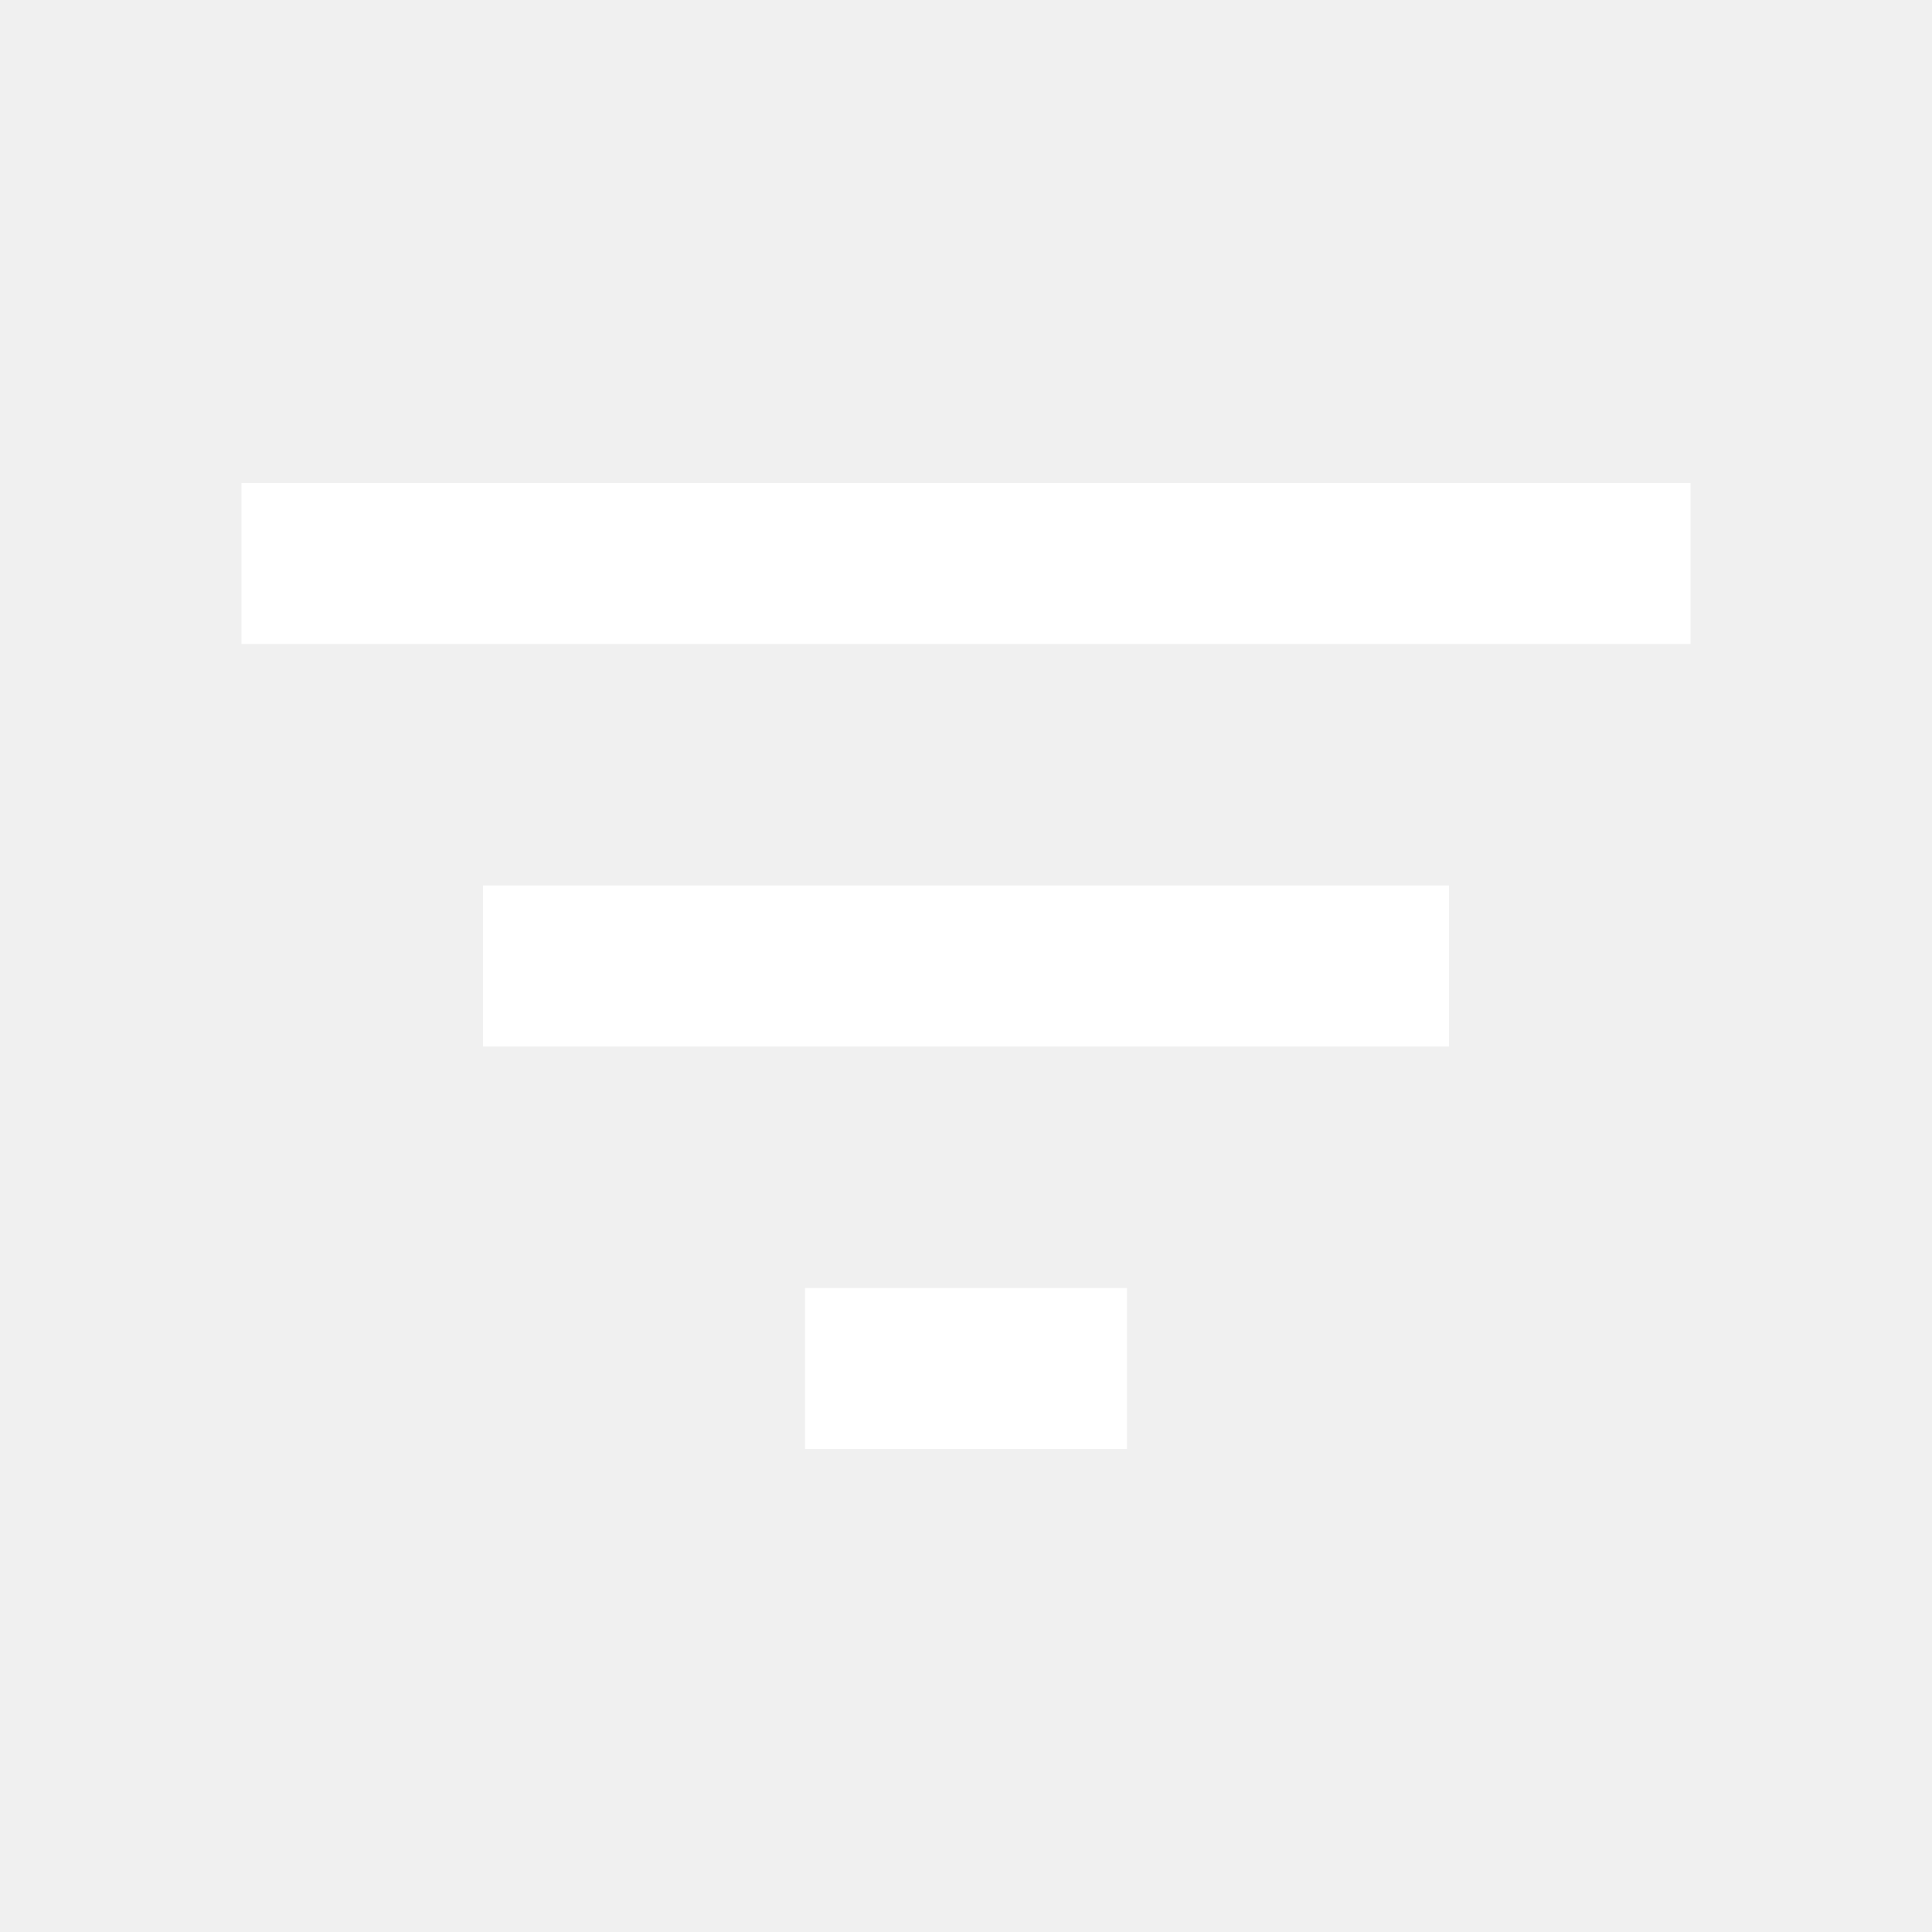
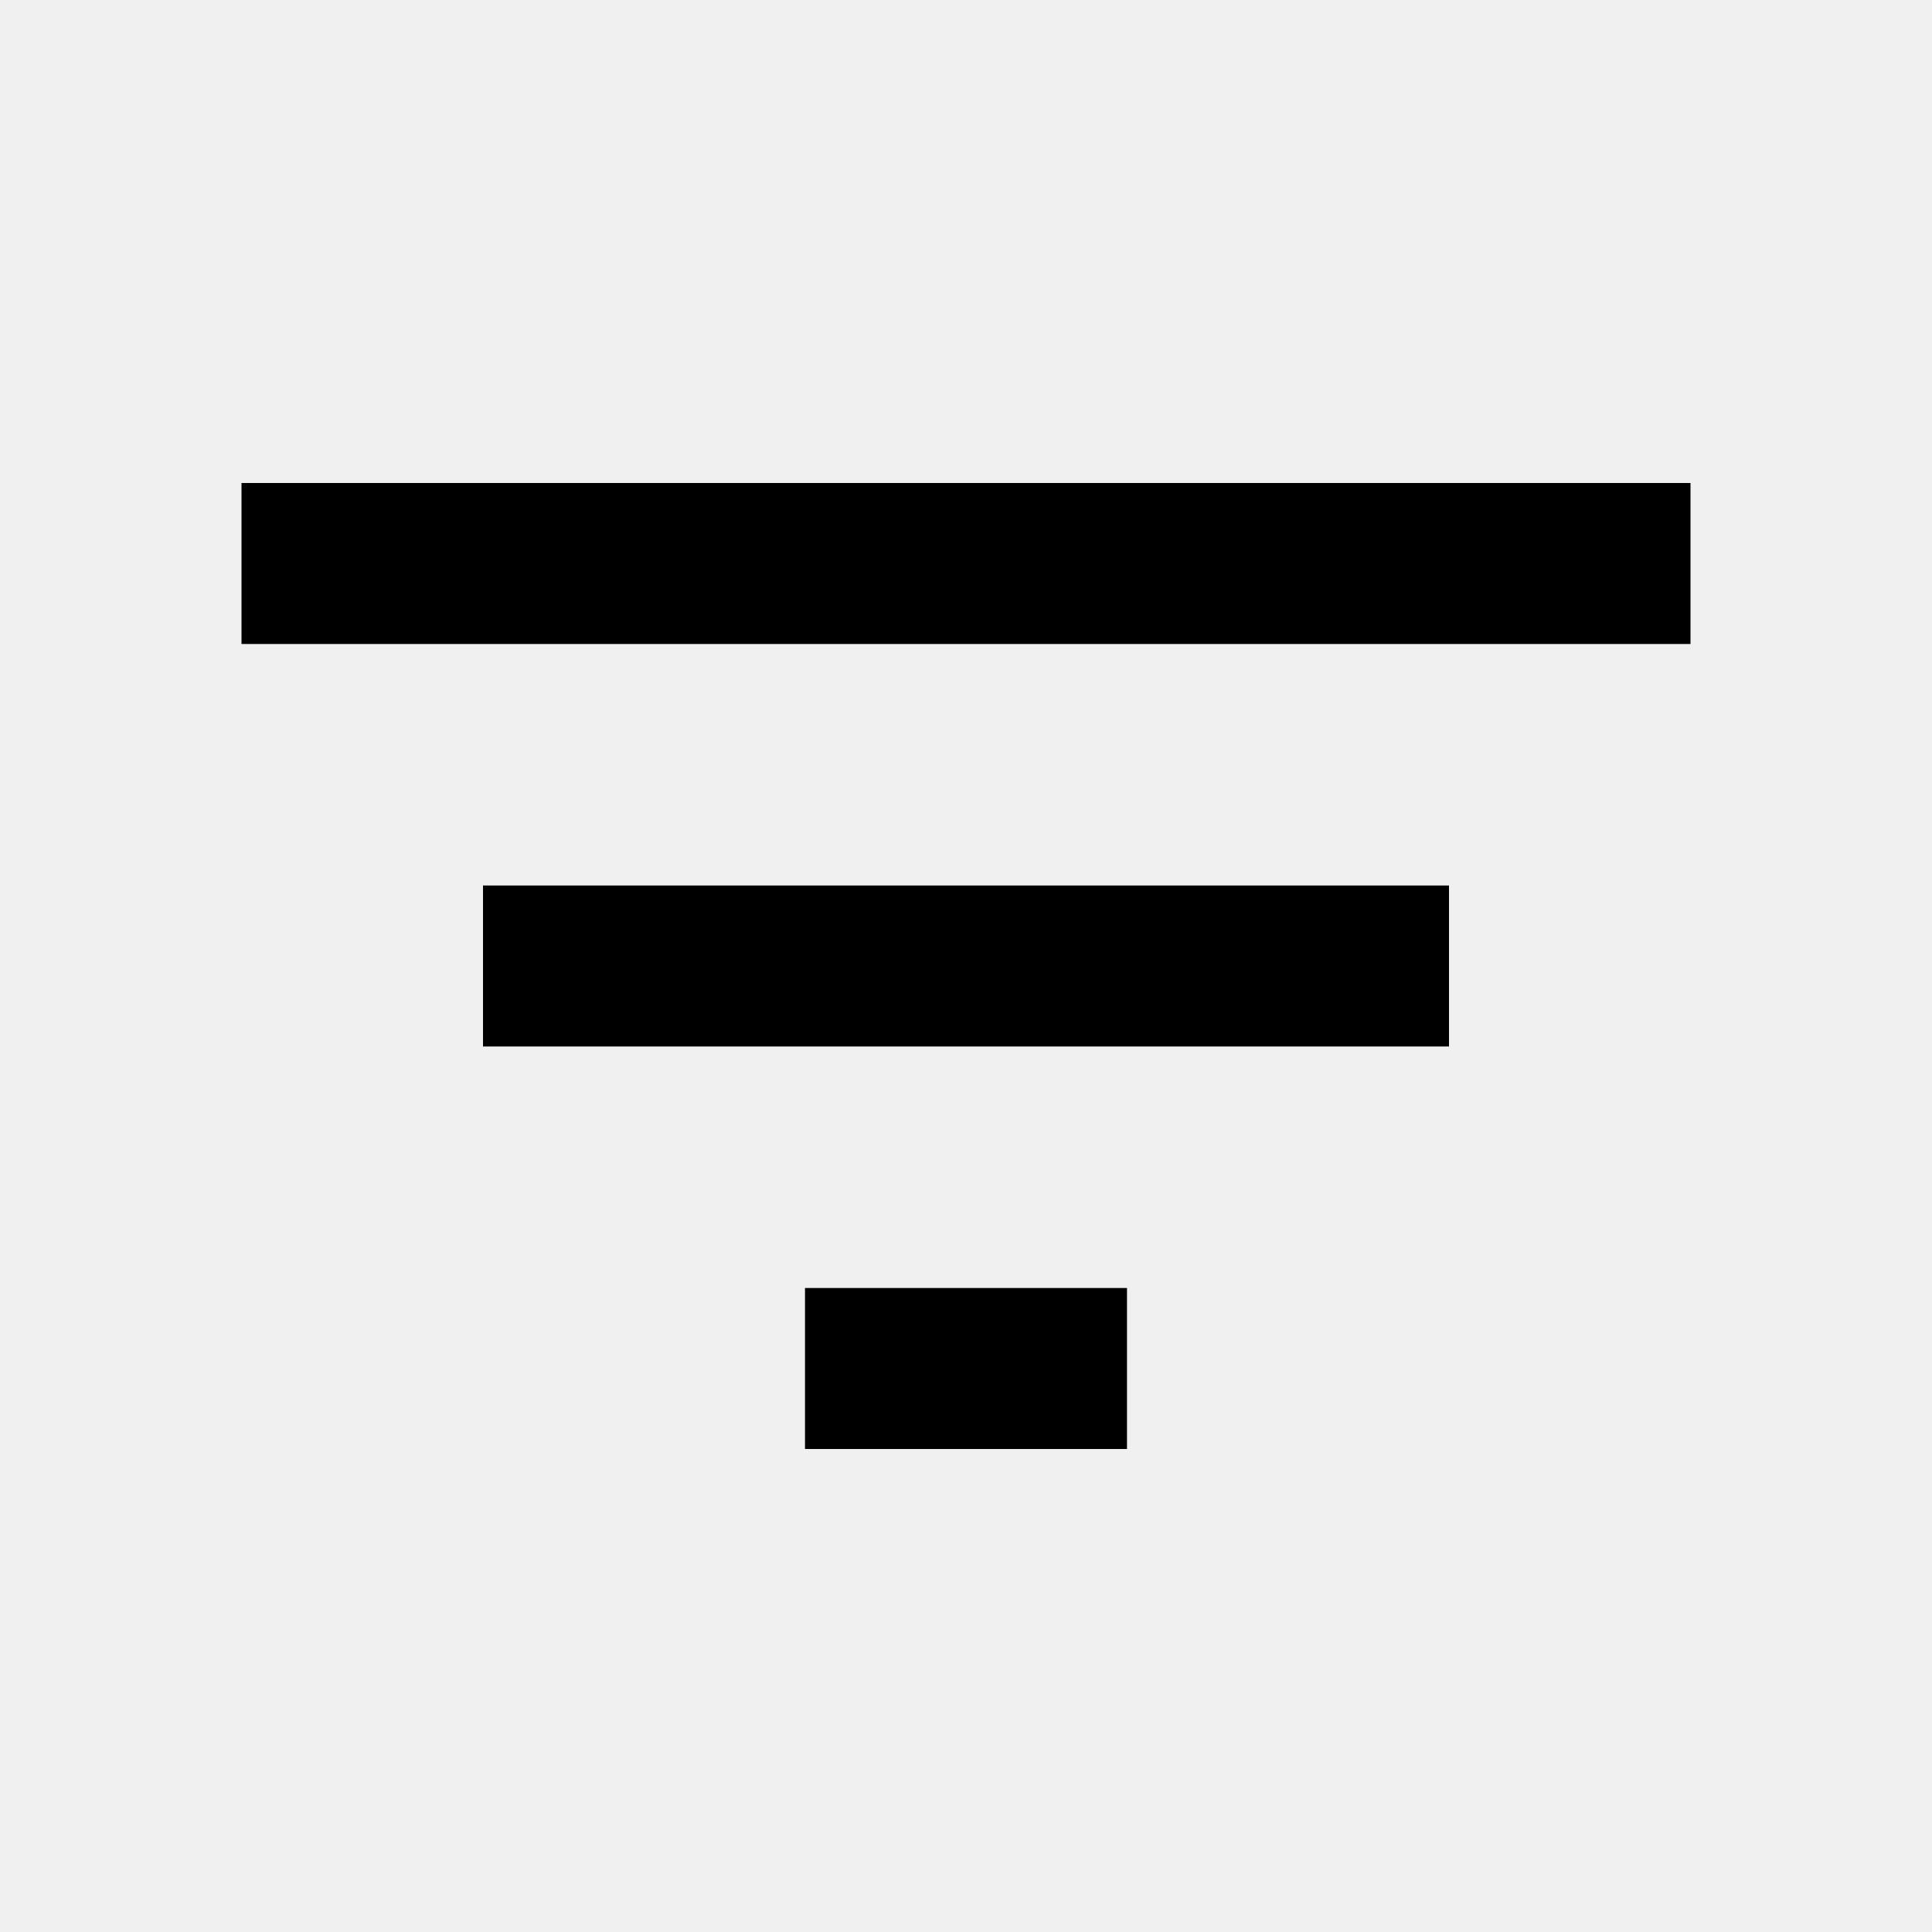
- <svg xmlns="http://www.w3.org/2000/svg" height="24px" viewBox="0 -960 960 960" width="24px" fill="#fff">
+ <svg xmlns="http://www.w3.org/2000/svg" height="24px" viewBox="0 -960 960 960" width="24px" fill="currentColor">
  <path d="M400-240v-80h160v80H400ZM240-440v-80h480v80H240ZM120-640v-80h720v80H120Z" />
</svg>
